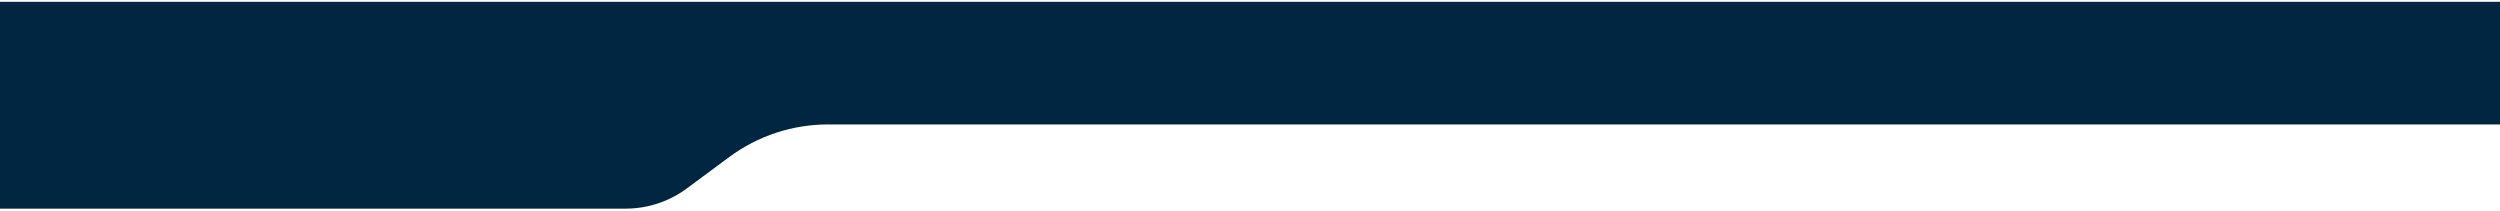
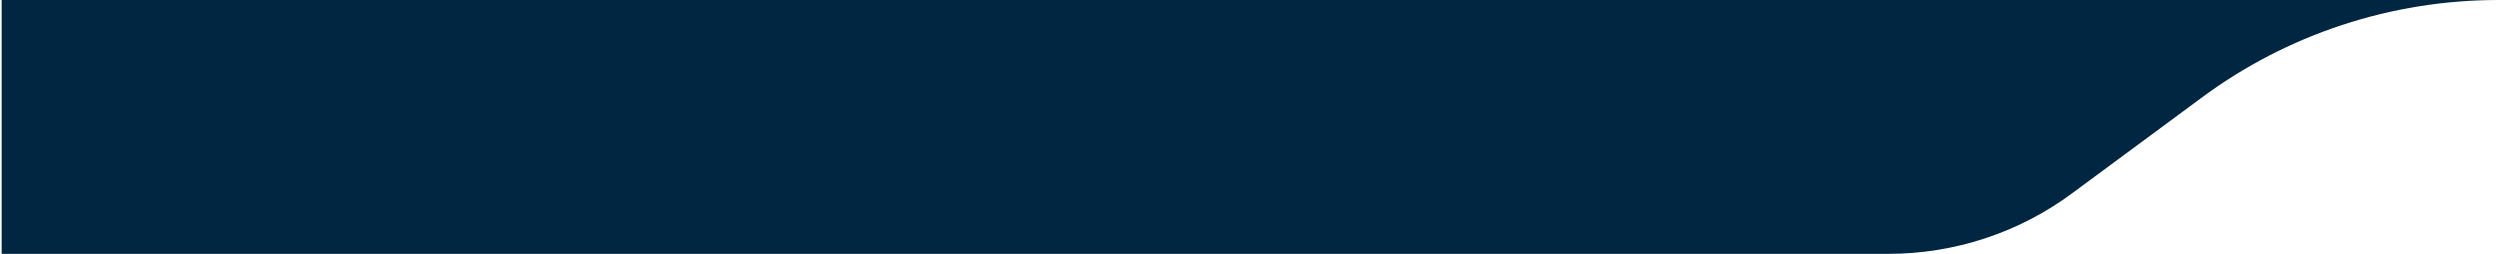
- <svg xmlns="http://www.w3.org/2000/svg" version="1.1" id="圖層_1" x="0px" y="0px" viewBox="0 0 1366 115" style="enable-background:new 0 0 1366 115;" xml:space="preserve">
+ <svg xmlns="http://www.w3.org/2000/svg" version="1.1" id="圖層_1" x="0px" y="0px" viewBox="0 0 453 46" style="enable-background:new 0 0 453 46;" xml:space="preserve">
  <style type="text/css">
	.st0{fill:#002642;}
</style>
-   <path class="st0" d="M1366,68H452.38c-19.39,0-38.27,6.23-53.86,17.76l-23.28,17.23c-9.66,7.15-21.37,11.01-33.39,11.01H0V1h1366V68  z" />
+   <path class="st0" d="M452.7,0c-19.4,0-38.3,6.2-53.9,17.8L375.5,35c-9.7,7.2-21.4,11-33.4,11H0.3V0H452.7z" />
</svg>
